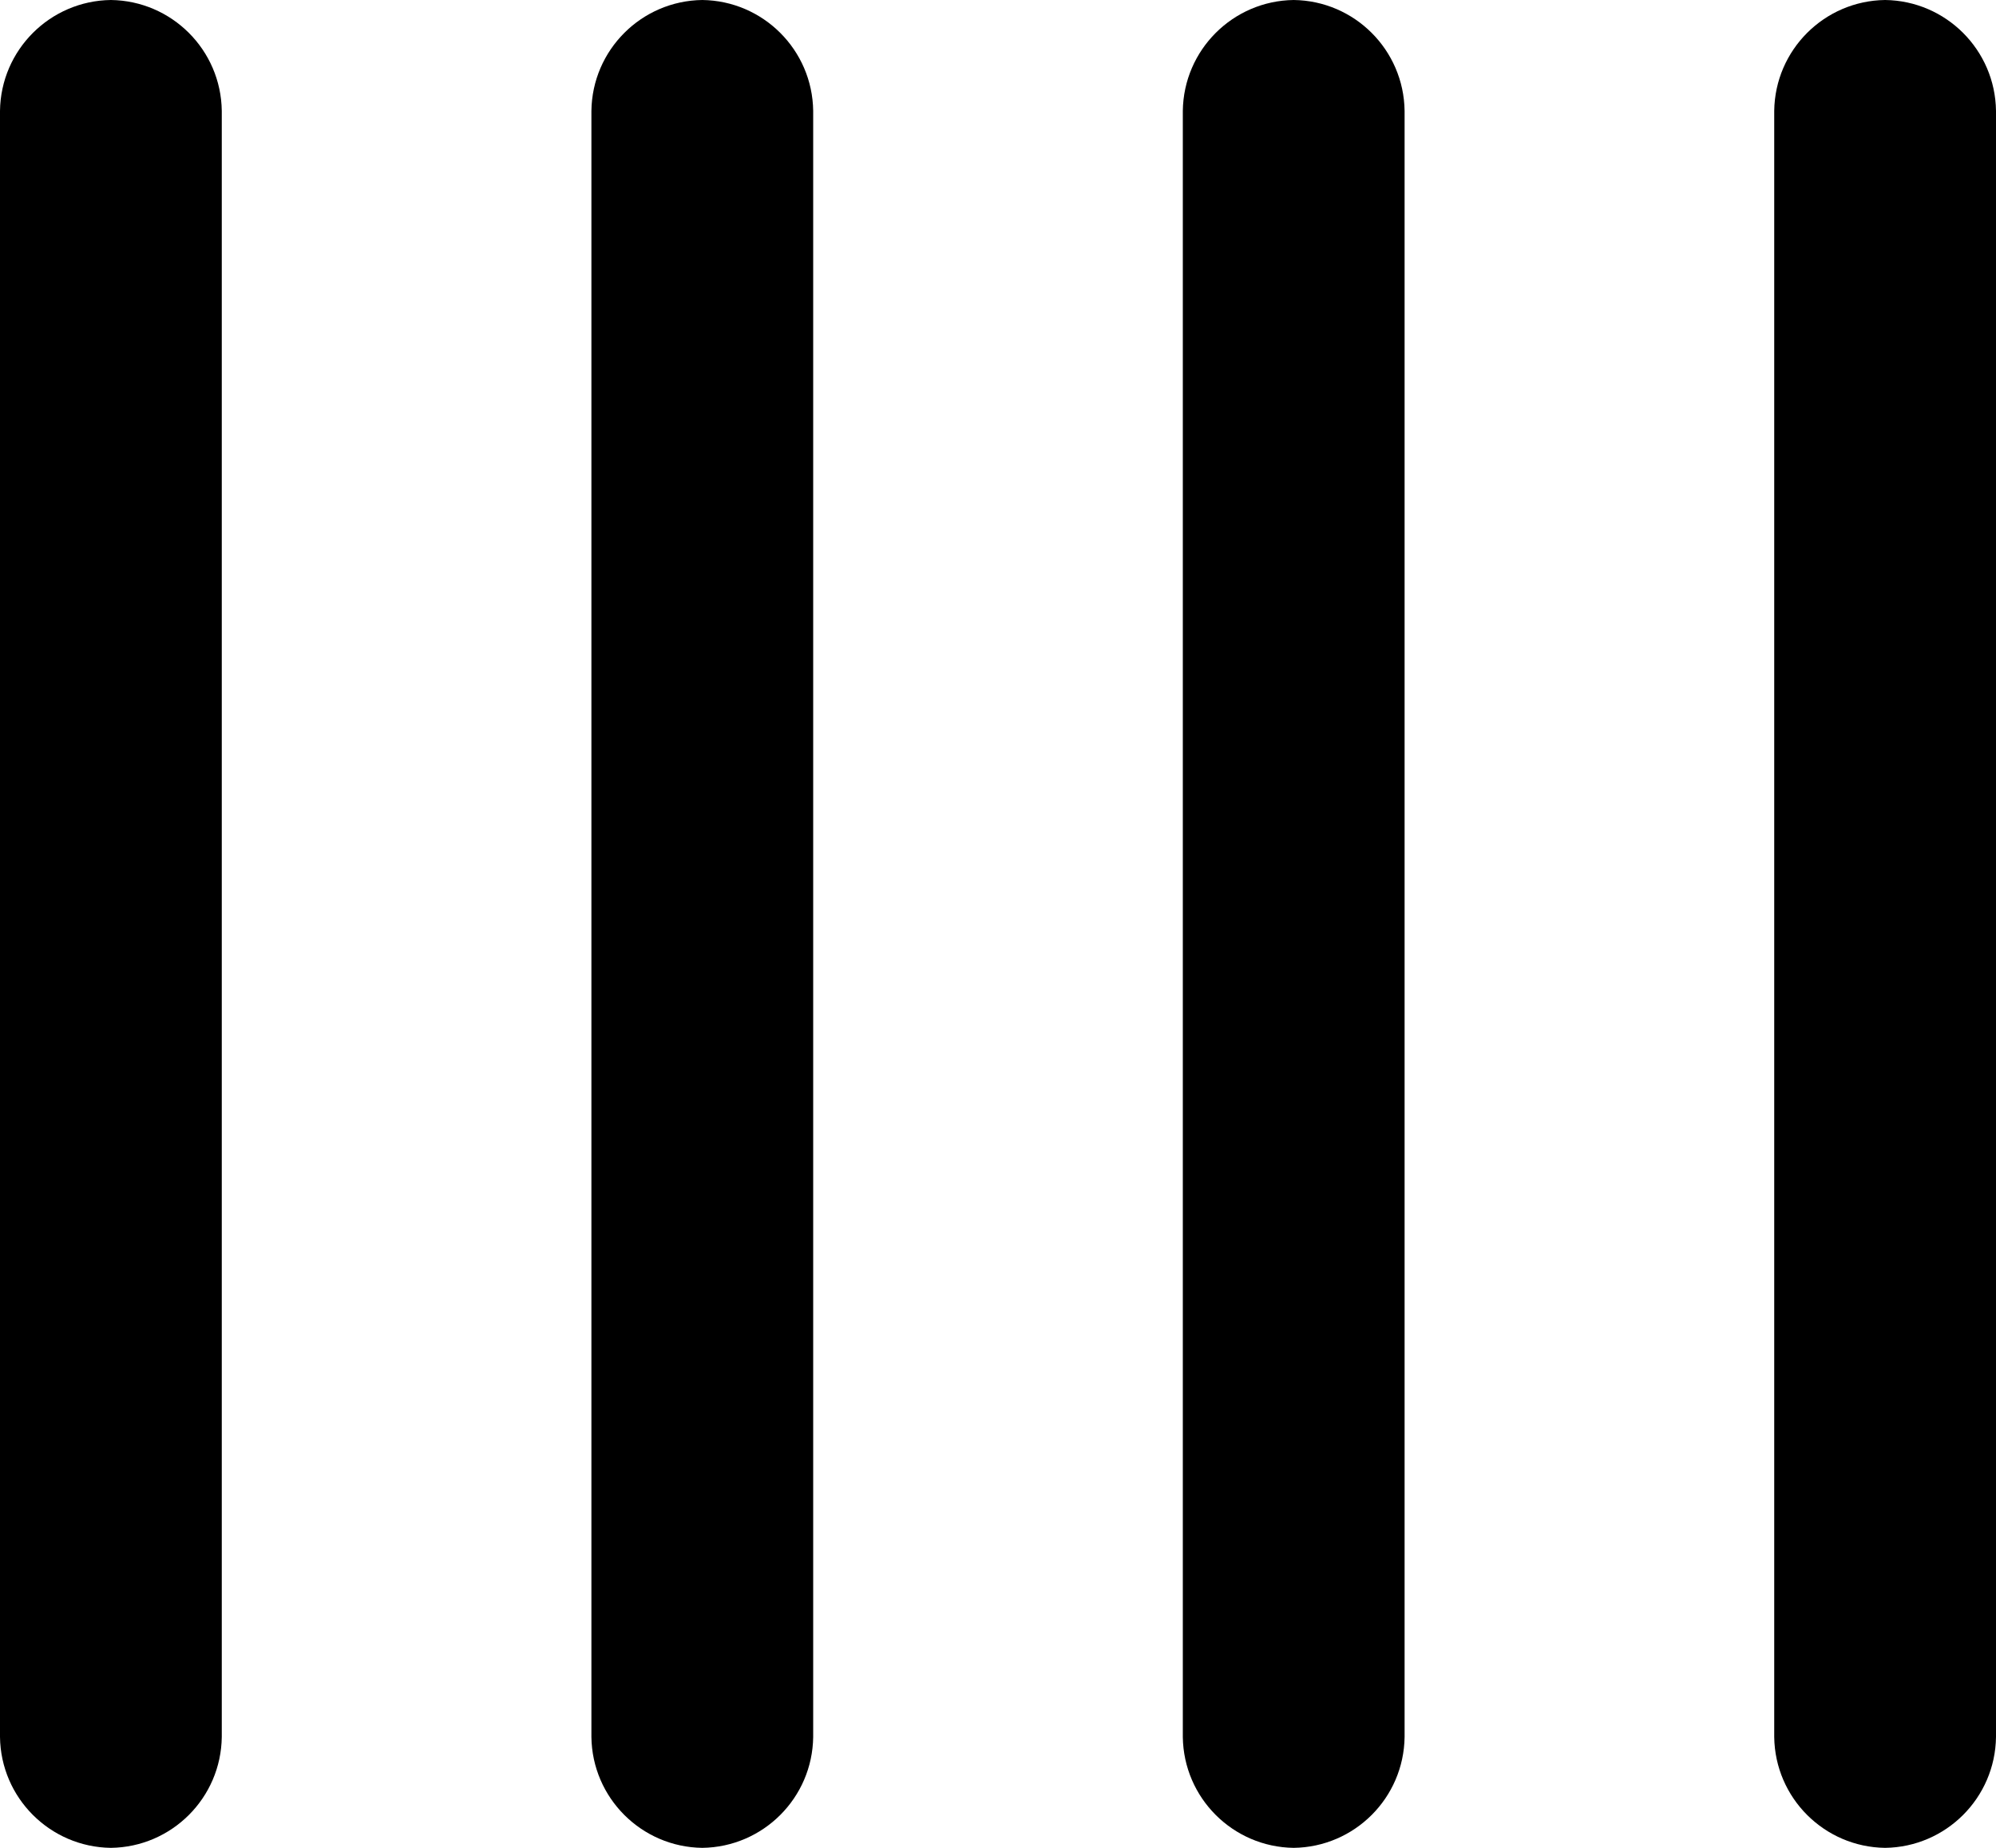
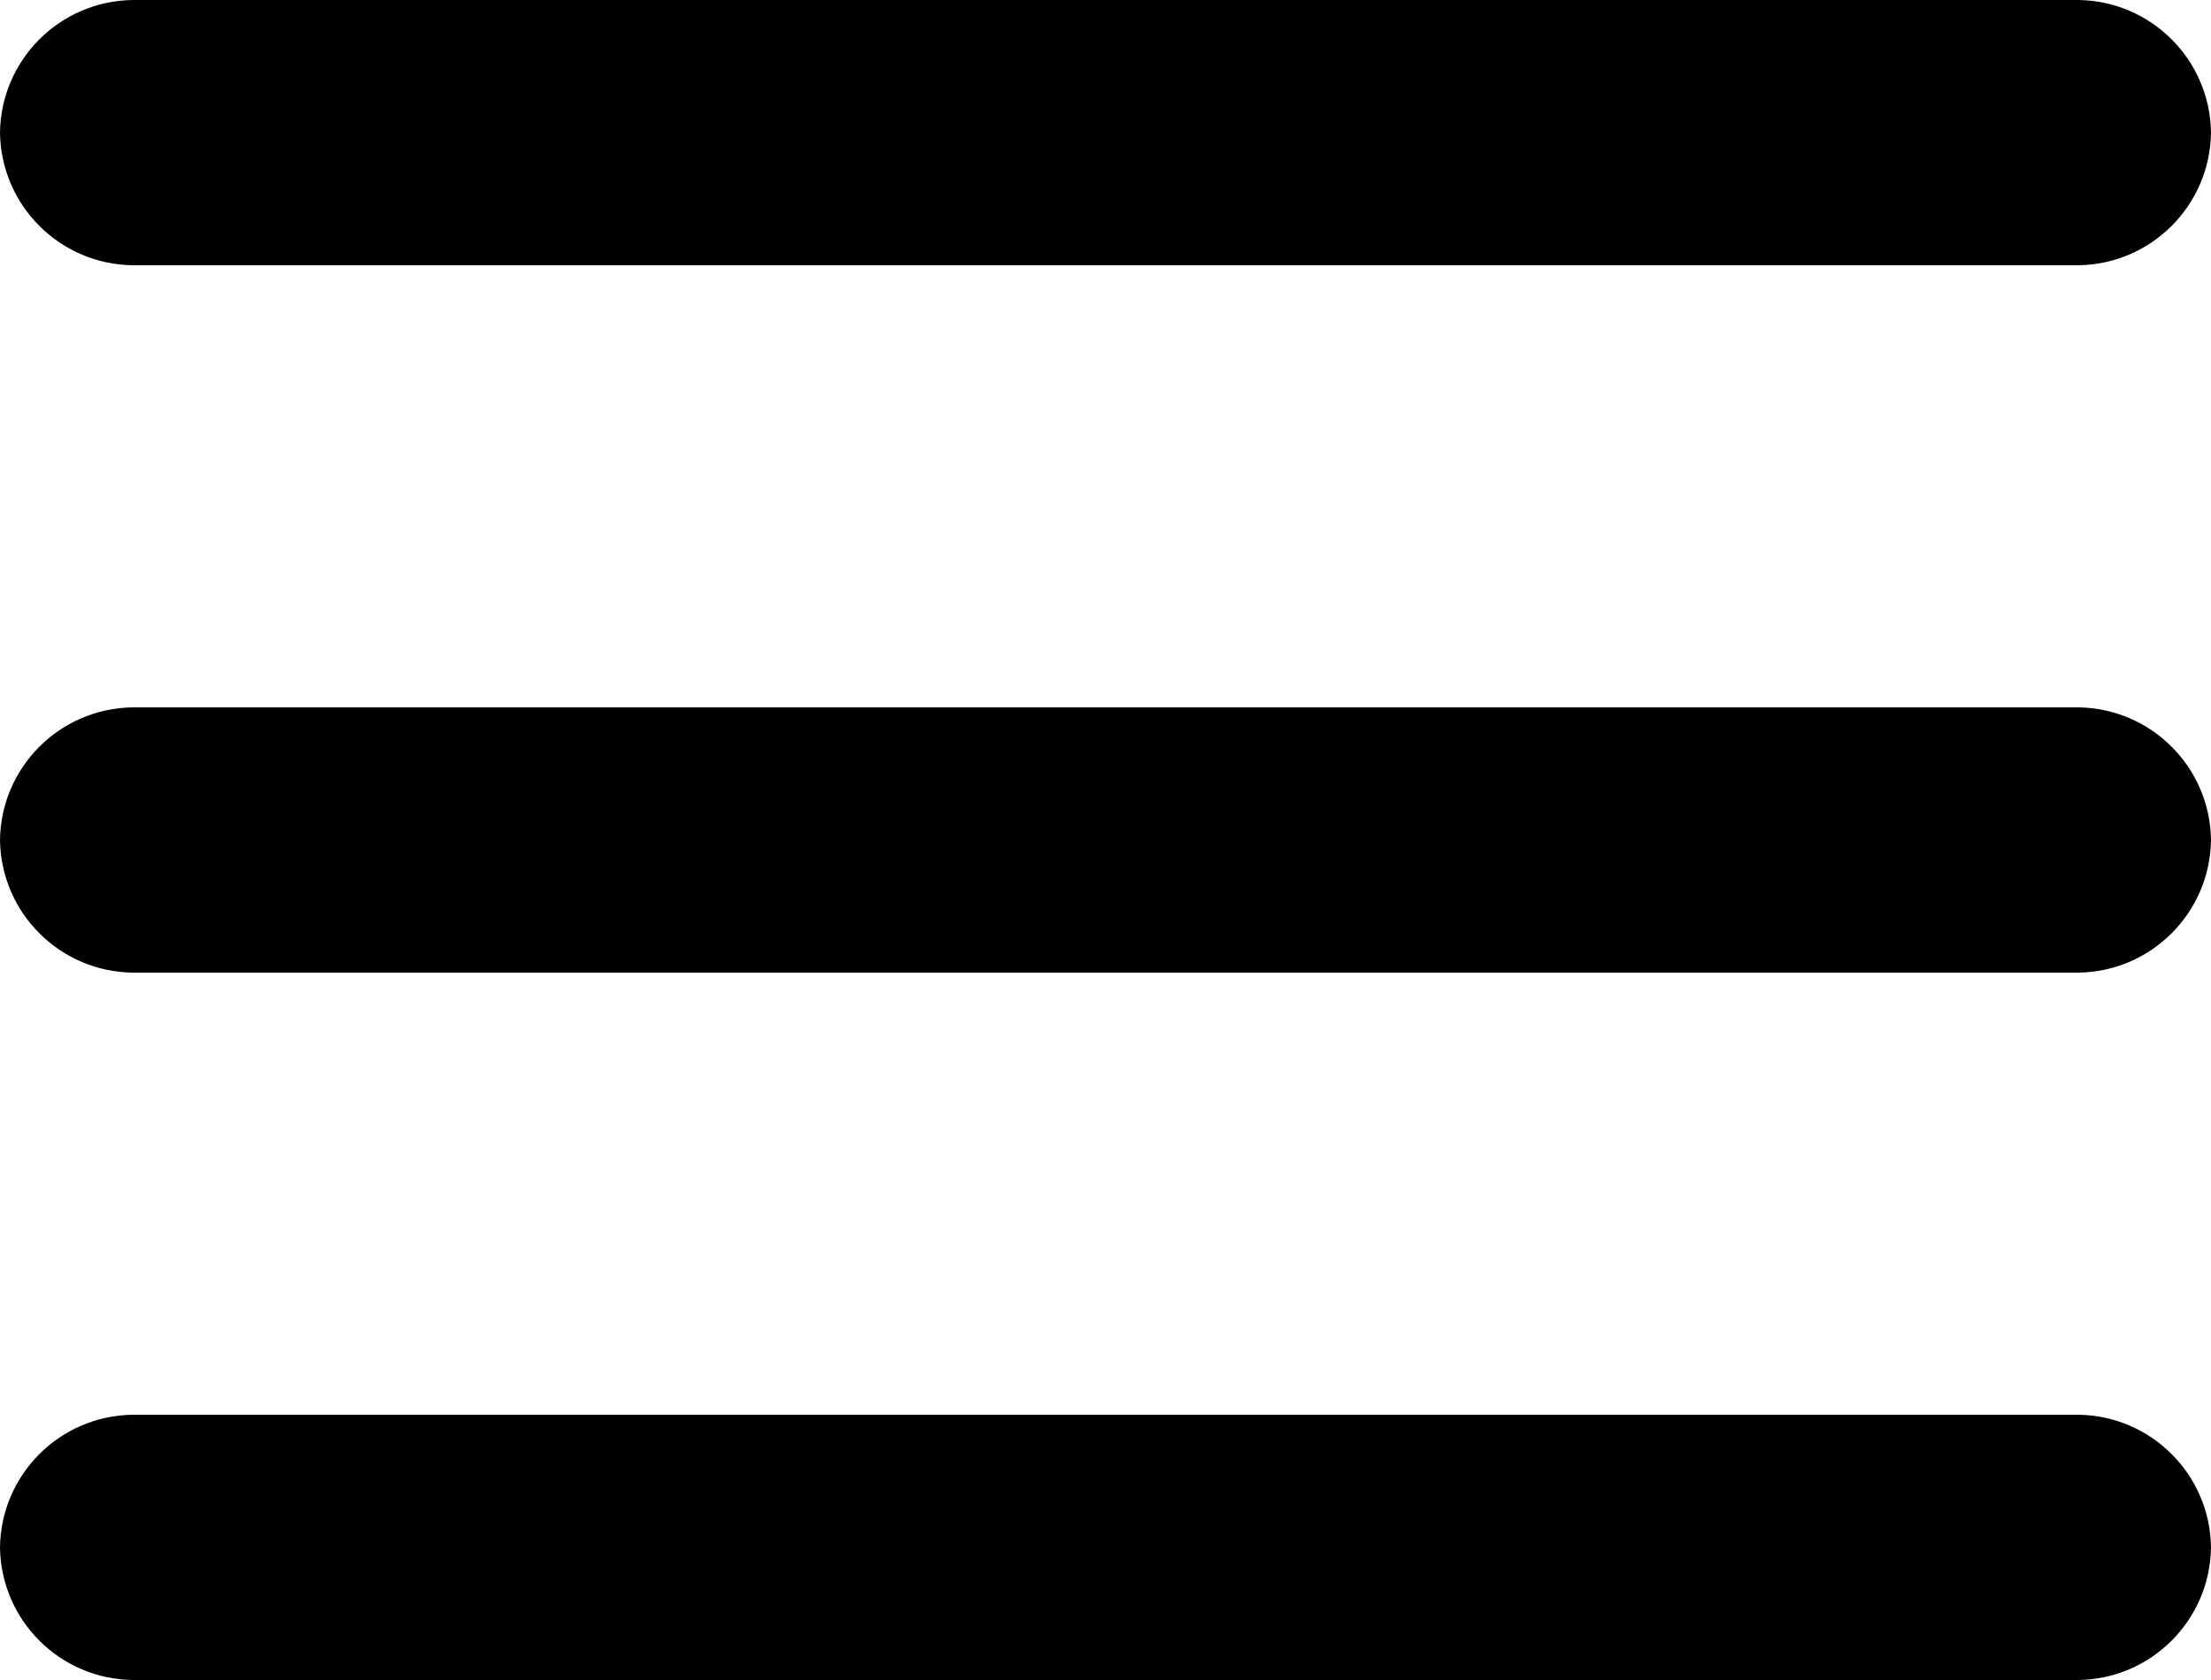
- <svg xmlns="http://www.w3.org/2000/svg" class="icon icon-col-4" viewBox="0 0 13.5 12.5">
+ <svg xmlns="http://www.w3.org/2000/svg" class="icon icon-list" viewBox="0 0 12.5 9.5">
  <defs />
  <g id="Layer_2" data-name="Layer 2">
    <g id="Layer_1-2" data-name="Layer 1">
      <g id="shop_page" data-name="shop page">
-         <g id="_4_col" data-name="4_col">
-           <path id="Rectangle" d="M.75 0a.76.76 0 01.75.75v11a.76.76 0 01-.75.75.76.76 0 01-.75-.75v-11A.76.76 0 01.75 0z" />
-           <path id="Rectangle-2" d="M4.75 0a.76.76 0 01.75.75v11a.76.76 0 01-.75.75.76.76 0 01-.75-.75v-11A.76.76 0 014.75 0z" data-name="Rectangle" />
-           <path id="Rectangle-3" d="M8.75 0a.76.76 0 01.75.75v11a.76.76 0 01-.75.75.76.76 0 01-.75-.75v-11A.76.76 0 018.75 0z" data-name="Rectangle" />
-           <path id="Rectangle-4" d="M12.75 0a.76.76 0 01.75.75v11a.76.76 0 01-.75.75.76.76 0 01-.75-.75v-11a.76.76 0 01.75-.75z" data-name="Rectangle" />
+         <g id="Group-16">
+           <path id="Rectangle" d="M12.5.75a.76.76 0 01-.75.75h-11A.76.76 0 010 .75.76.76 0 01.75 0h11a.76.76 0 01.75.75z" />
+           <path id="Rectangle-2" d="M12.5 4.75a.76.76 0 01-.75.75h-11A.76.76 0 010 4.75.76.76 0 01.75 4h11a.76.76 0 01.75.75z" data-name="Rectangle" />
+           <path id="Rectangle-3" d="M12.5 8.75a.76.76 0 01-.75.75h-11A.76.76 0 010 8.75.76.76 0 01.75 8h11a.76.76 0 01.75.75z" data-name="Rectangle" />
        </g>
      </g>
    </g>
  </g>
</svg>
